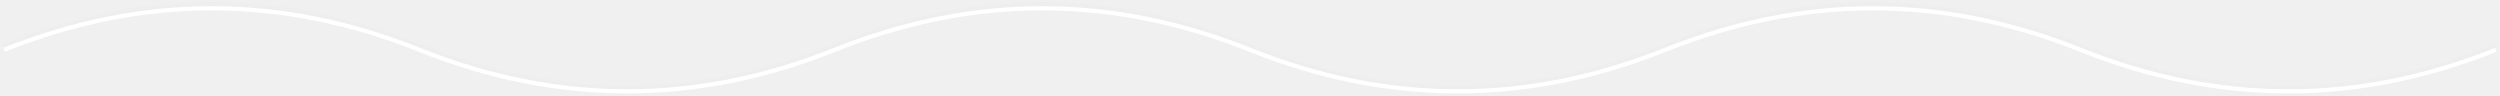
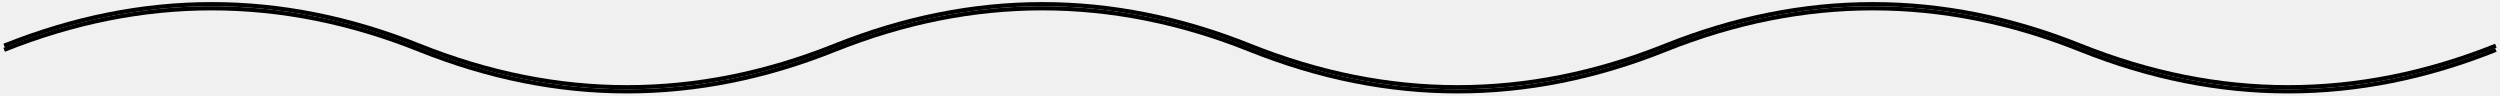
<svg xmlns="http://www.w3.org/2000/svg" width="602" height="23" viewBox="0 0 602 23" fill="none">
-   <path d="M1 11C34.333 -2.333 67.667 -2.333 101 11C134.333 24.333 167.667 24.333 201 11C234.333 -2.333 267.667 -2.333 301 11C334.333 24.333 367.667 24.333 401 11C434.333 -2.333 467.667 -2.333 501 11C534.333 24.333 567.667 24.333 601 11" stroke="#EEEEEE" />
-   <path d="M1 12C34.333 -1.333 67.667 -1.333 101 12C134.333 25.333 167.667 25.333 201 12C234.333 -1.333 267.667 -1.333 301 12C334.333 25.333 367.667 25.333 401 12C434.333 -1.333 467.667 -1.333 501 12C534.333 25.333 567.667 25.333 601 12" stroke="#fff" />
+   <path d="M1 11C34.333 -2.333 67.667 -2.333 101 11C134.333 24.333 167.667 24.333 201 11C234.333 -2.333 267.667 -2.333 301 11C334.333 24.333 367.667 24.333 401 11C434.333 -2.333 467.667 -2.333 501 11C534.333 24.333 567.667 24.333 601 11" stroke="#000000" />
+   <path d="M1 12C34.333 -1.333 67.667 -1.333 101 12C134.333 25.333 167.667 25.333 201 12C234.333 -1.333 267.667 -1.333 301 12C334.333 25.333 367.667 25.333 401 12C434.333 -1.333 467.667 -1.333 501 12C534.333 25.333 567.667 25.333 601 12" stroke="#000000" />
</svg>
